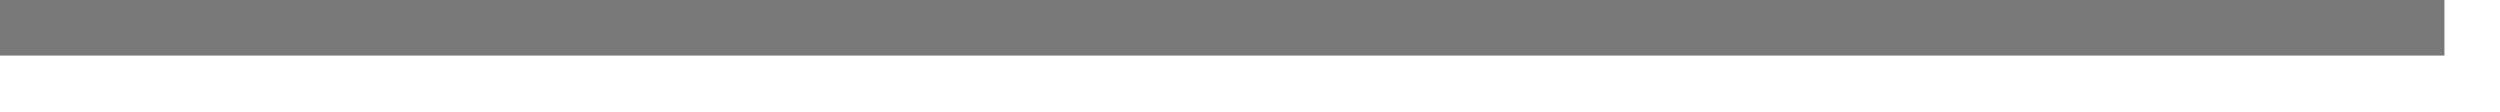
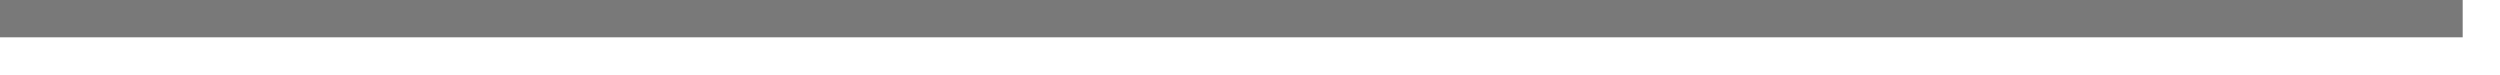
- <svg xmlns="http://www.w3.org/2000/svg" version="1.1" width="45px" height="2px">
-   <g transform="matrix(1 0 0 1 -405 -196 )">
-     <path d="M 405 196.5  L 449 196.5  " stroke-width="1" stroke="#797979" fill="none" />
+ <svg xmlns="http://www.w3.org/2000/svg" version="1.1" width="67px" height="2px">
+   <g transform="matrix(1 0 0 1 -128 -141 )">
+     <path d="M 128 141.5  L 194 141.5  " stroke-width="1" stroke="#797979" fill="none" />
  </g>
</svg>
